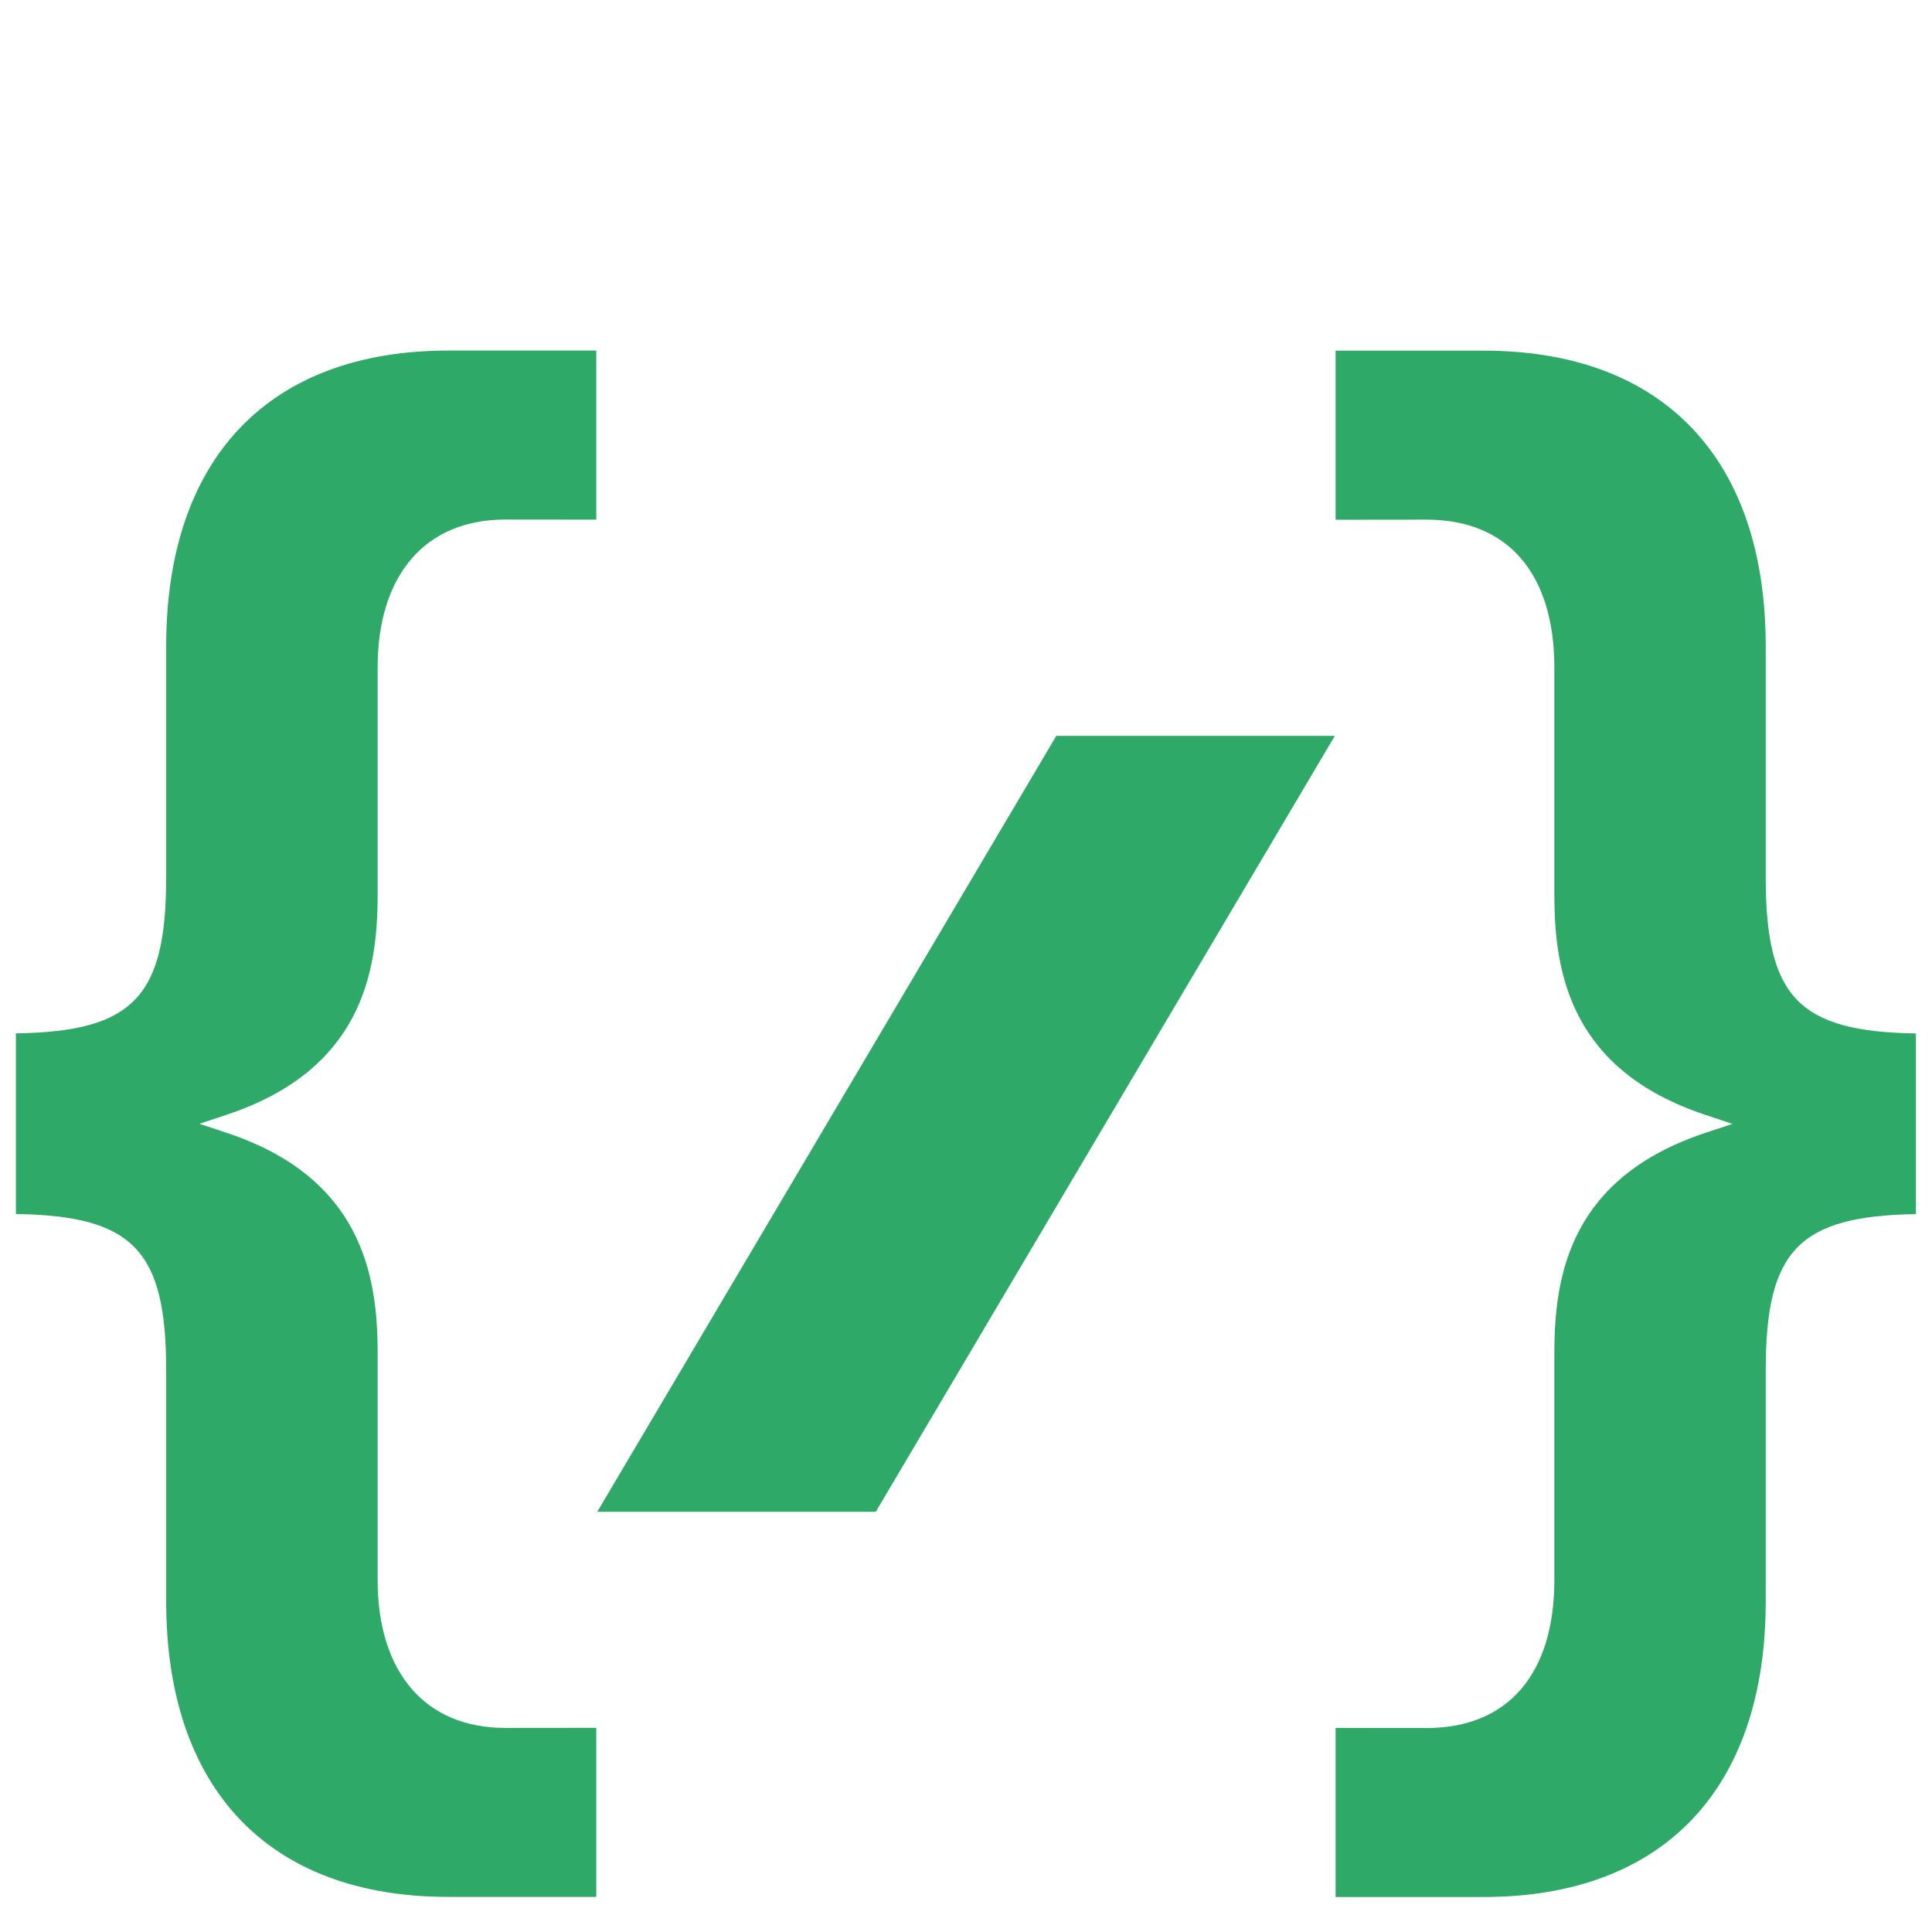
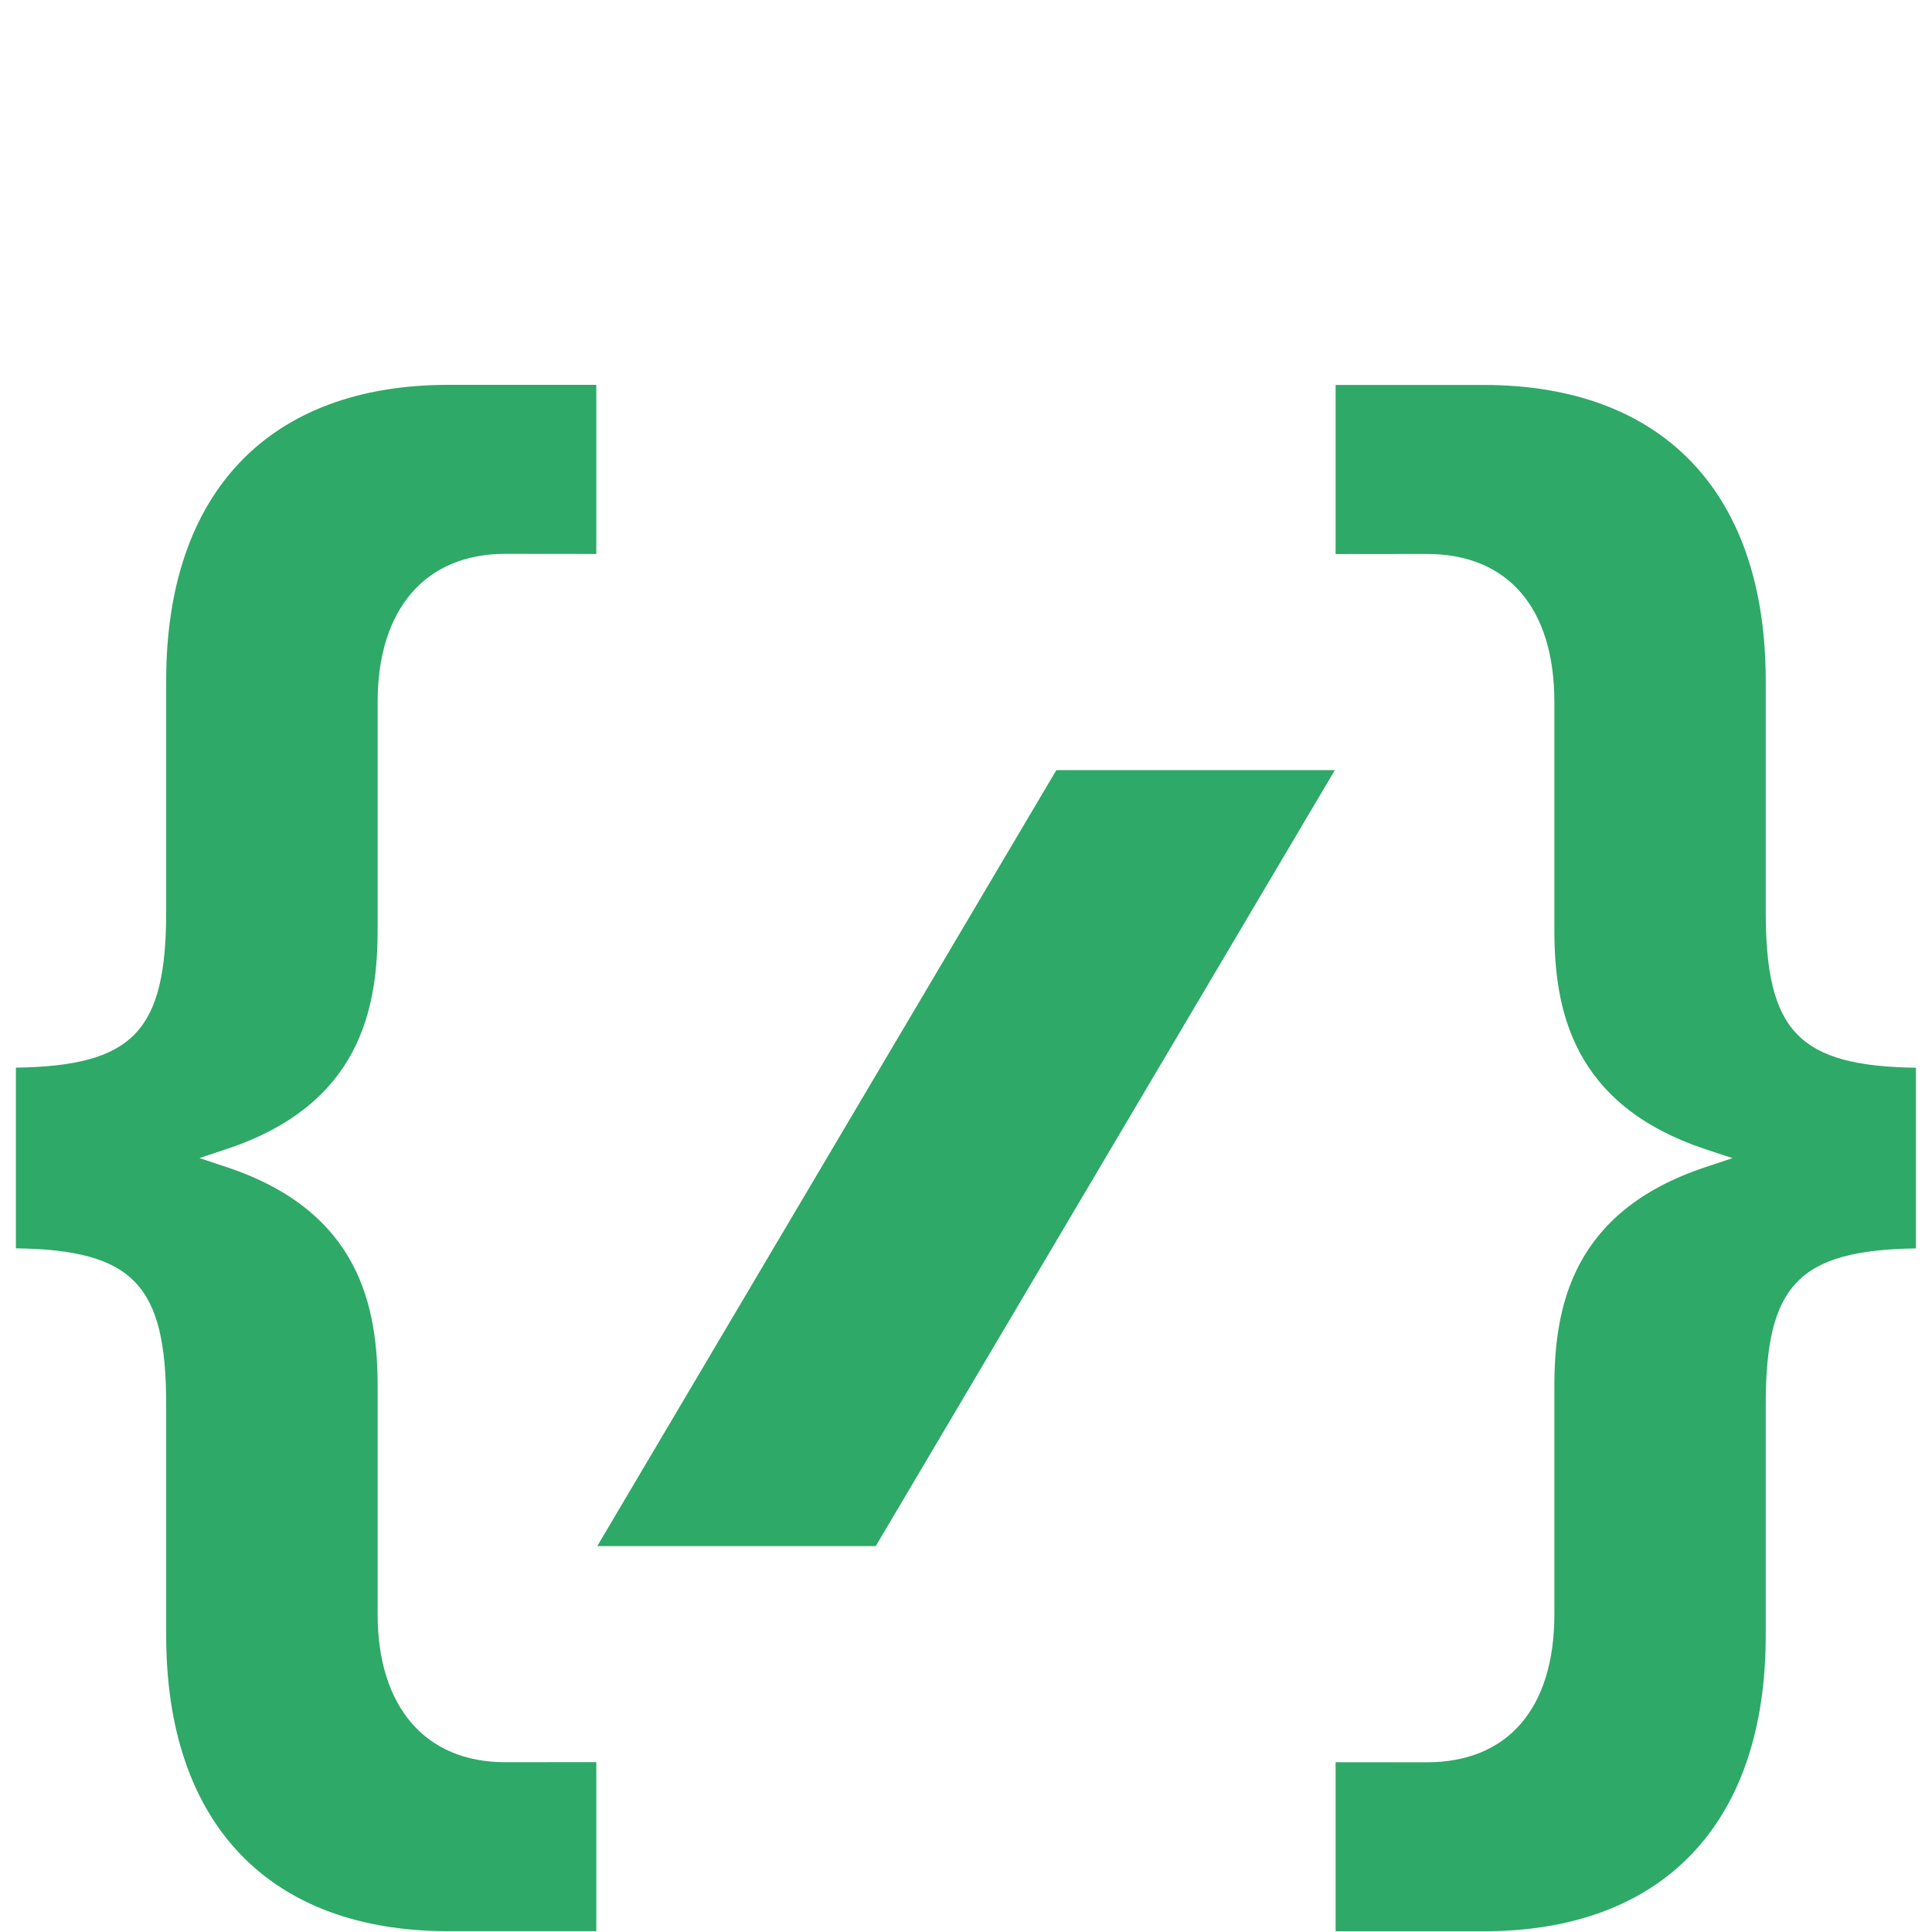
<svg xmlns="http://www.w3.org/2000/svg" width="16" height="16" viewBox="0 0 24 24" role="img" aria-label="Slash Commands">
-   <g fill="#2ea967" transform="translate(-2.16 -.2) scale(1.18)">
+   <g fill="#2ea967" transform="translate(-2.16 .226) scale(1.18)">
    <path d="m8.118 16.085 4.833-8.169h2.932l-4.833 8.169z" />
    <path d="m20.419 9.404v-2.431c0-1.978-1.083-3.112-2.97-3.112h-1.558v1.78l.959-.001c.854 0 1.344.568 1.344 1.559v2.397c0 .83.181 1.842 1.589 2.31l.286.095-.286.095c-1.409.468-1.589 1.48-1.589 2.31v2.396c0 .991-.49 1.559-1.344 1.559l-.959-.001v1.78h1.558c1.887 0 2.97-1.134 2.97-3.112v-2.432c0-1.258.343-1.626 1.581-1.645v-1.902c-1.238-.018-1.581-.386-1.581-1.645z" />
    <path d="m5.806 7.198c0-.976.502-1.559 1.343-1.559l.959.001v-1.78h-1.558c-1.887 0-2.97 1.134-2.97 3.112v2.431c0 1.259-.343 1.627-1.582 1.645v1.902c1.238.018 1.582.386 1.582 1.645v2.432c0 1.978 1.083 3.112 2.97 3.112h1.558v-1.78l-.959.001c-.841 0-1.343-.583-1.343-1.559v-2.396c0-.83-.181-1.842-1.59-2.31l-.286-.095.286-.095c1.409-.468 1.59-1.48 1.59-2.31z" />
  </g>
</svg>
